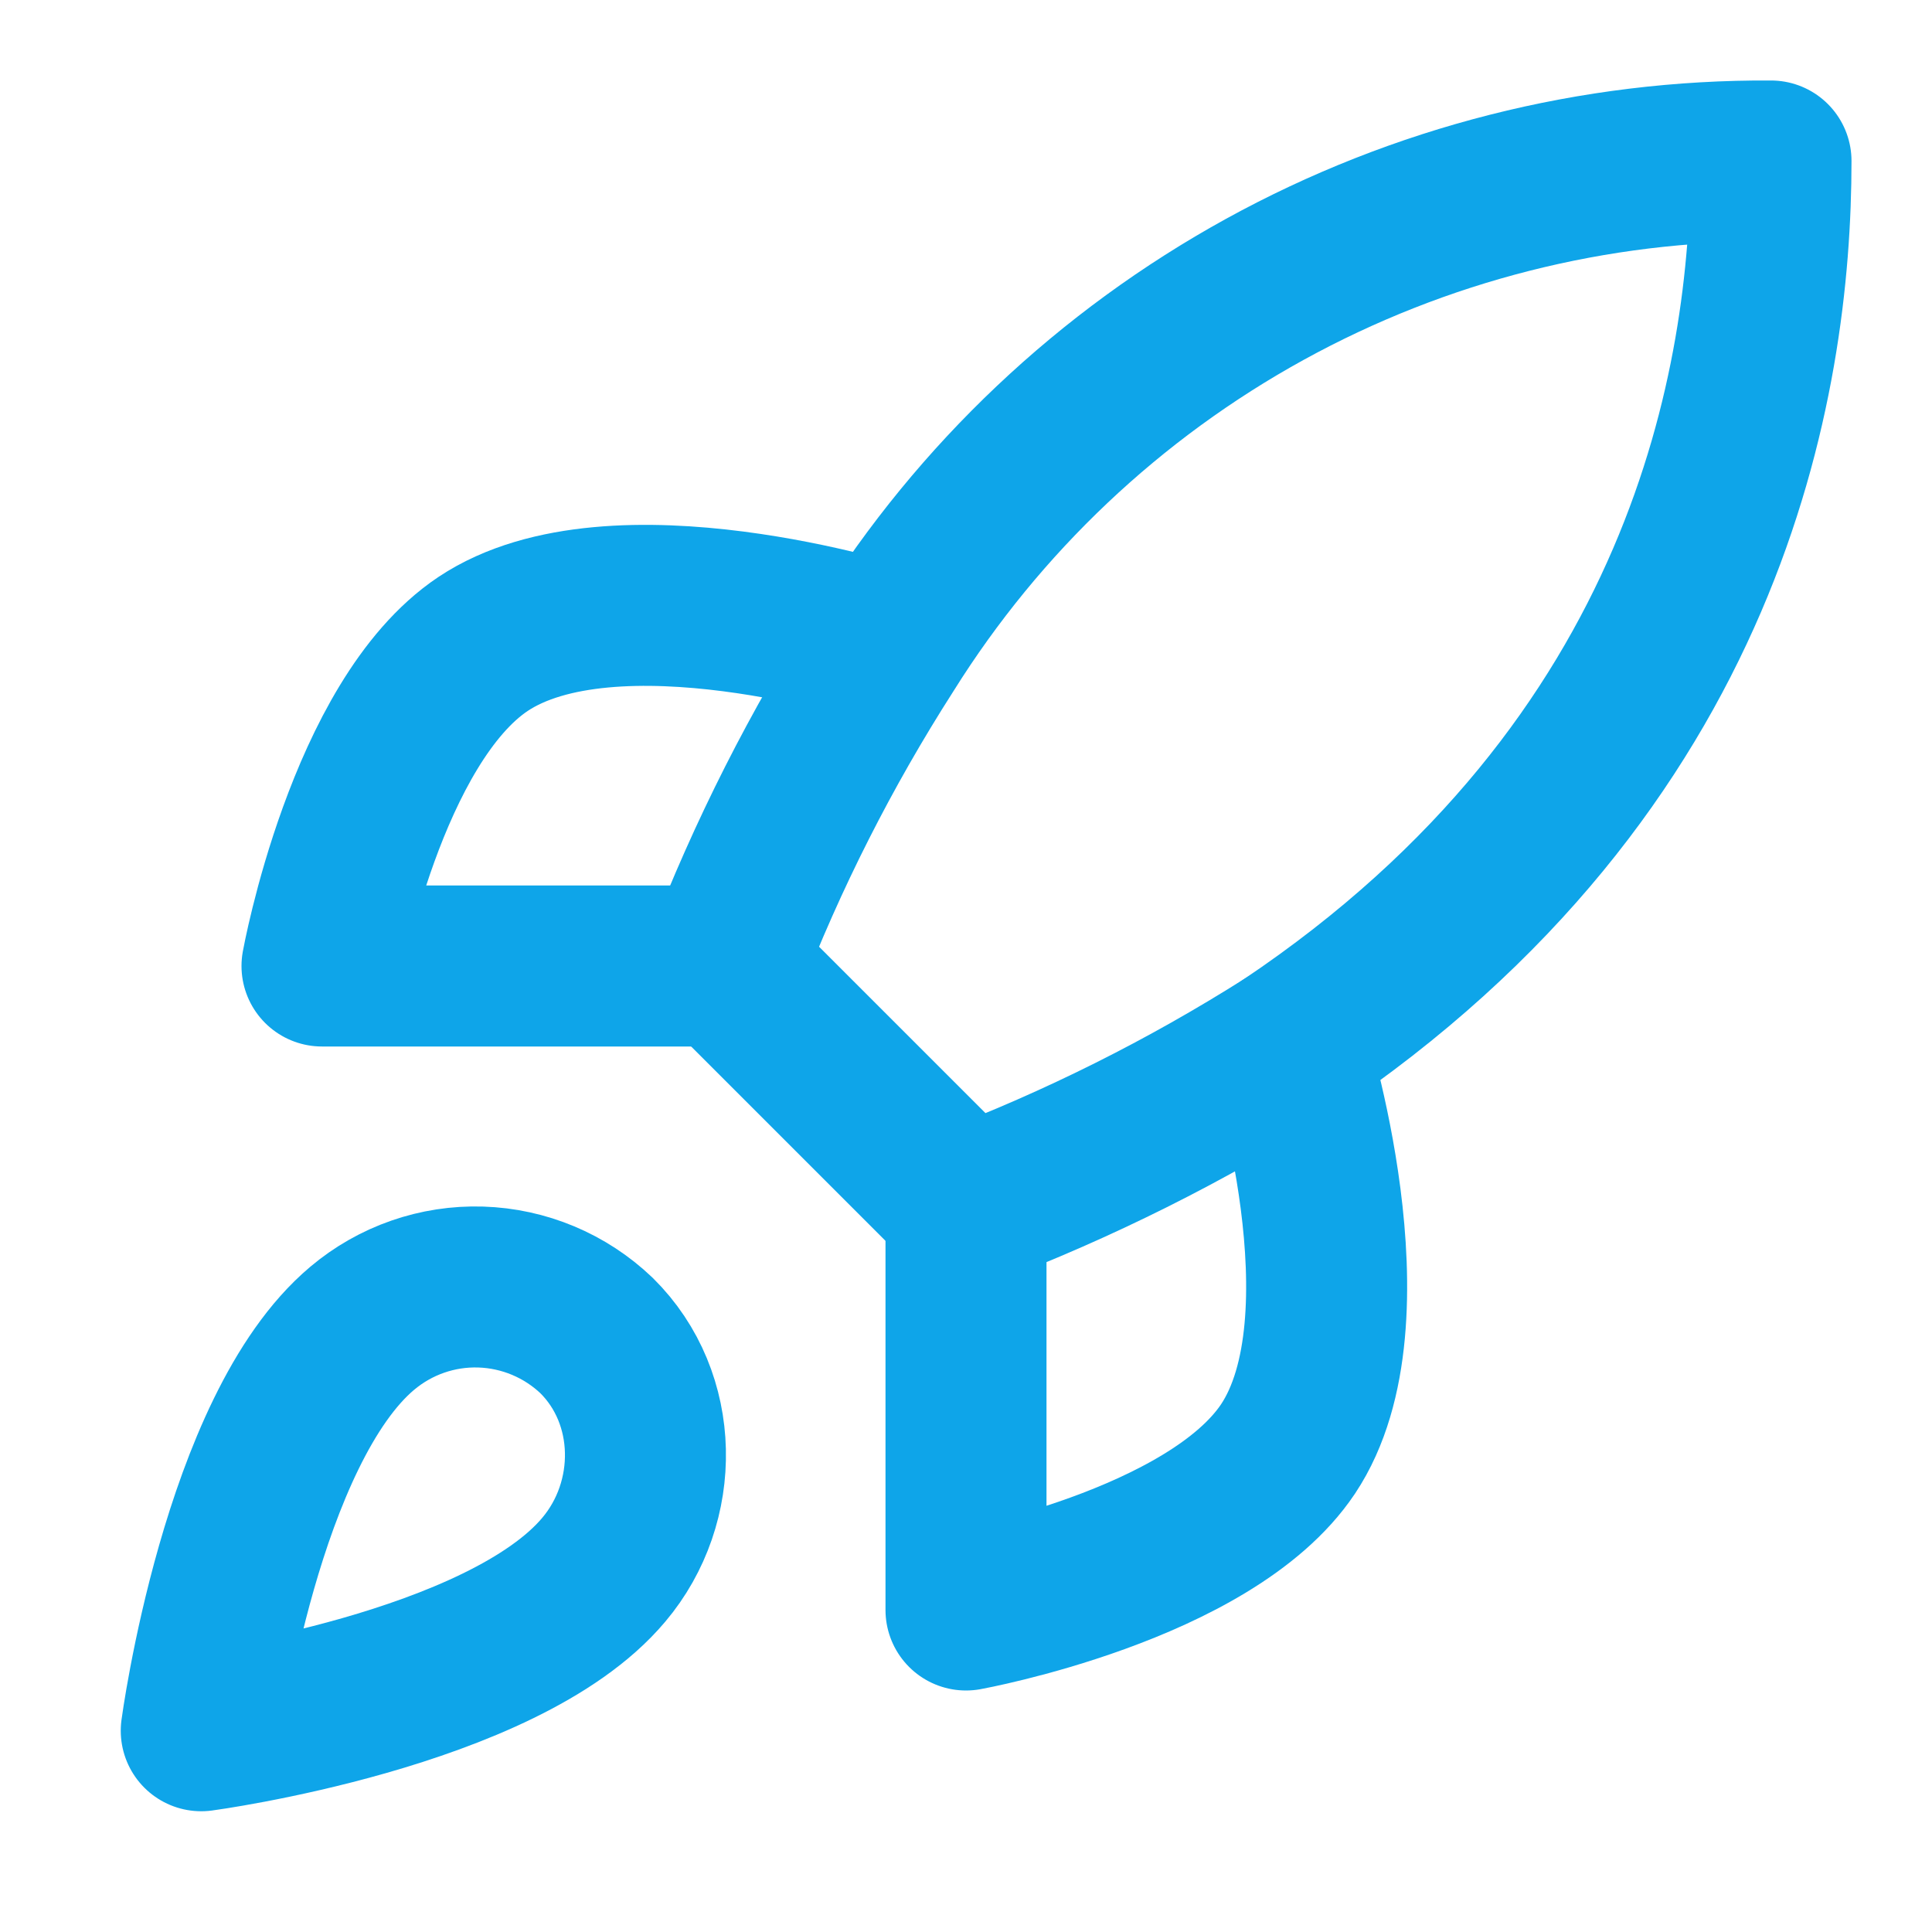
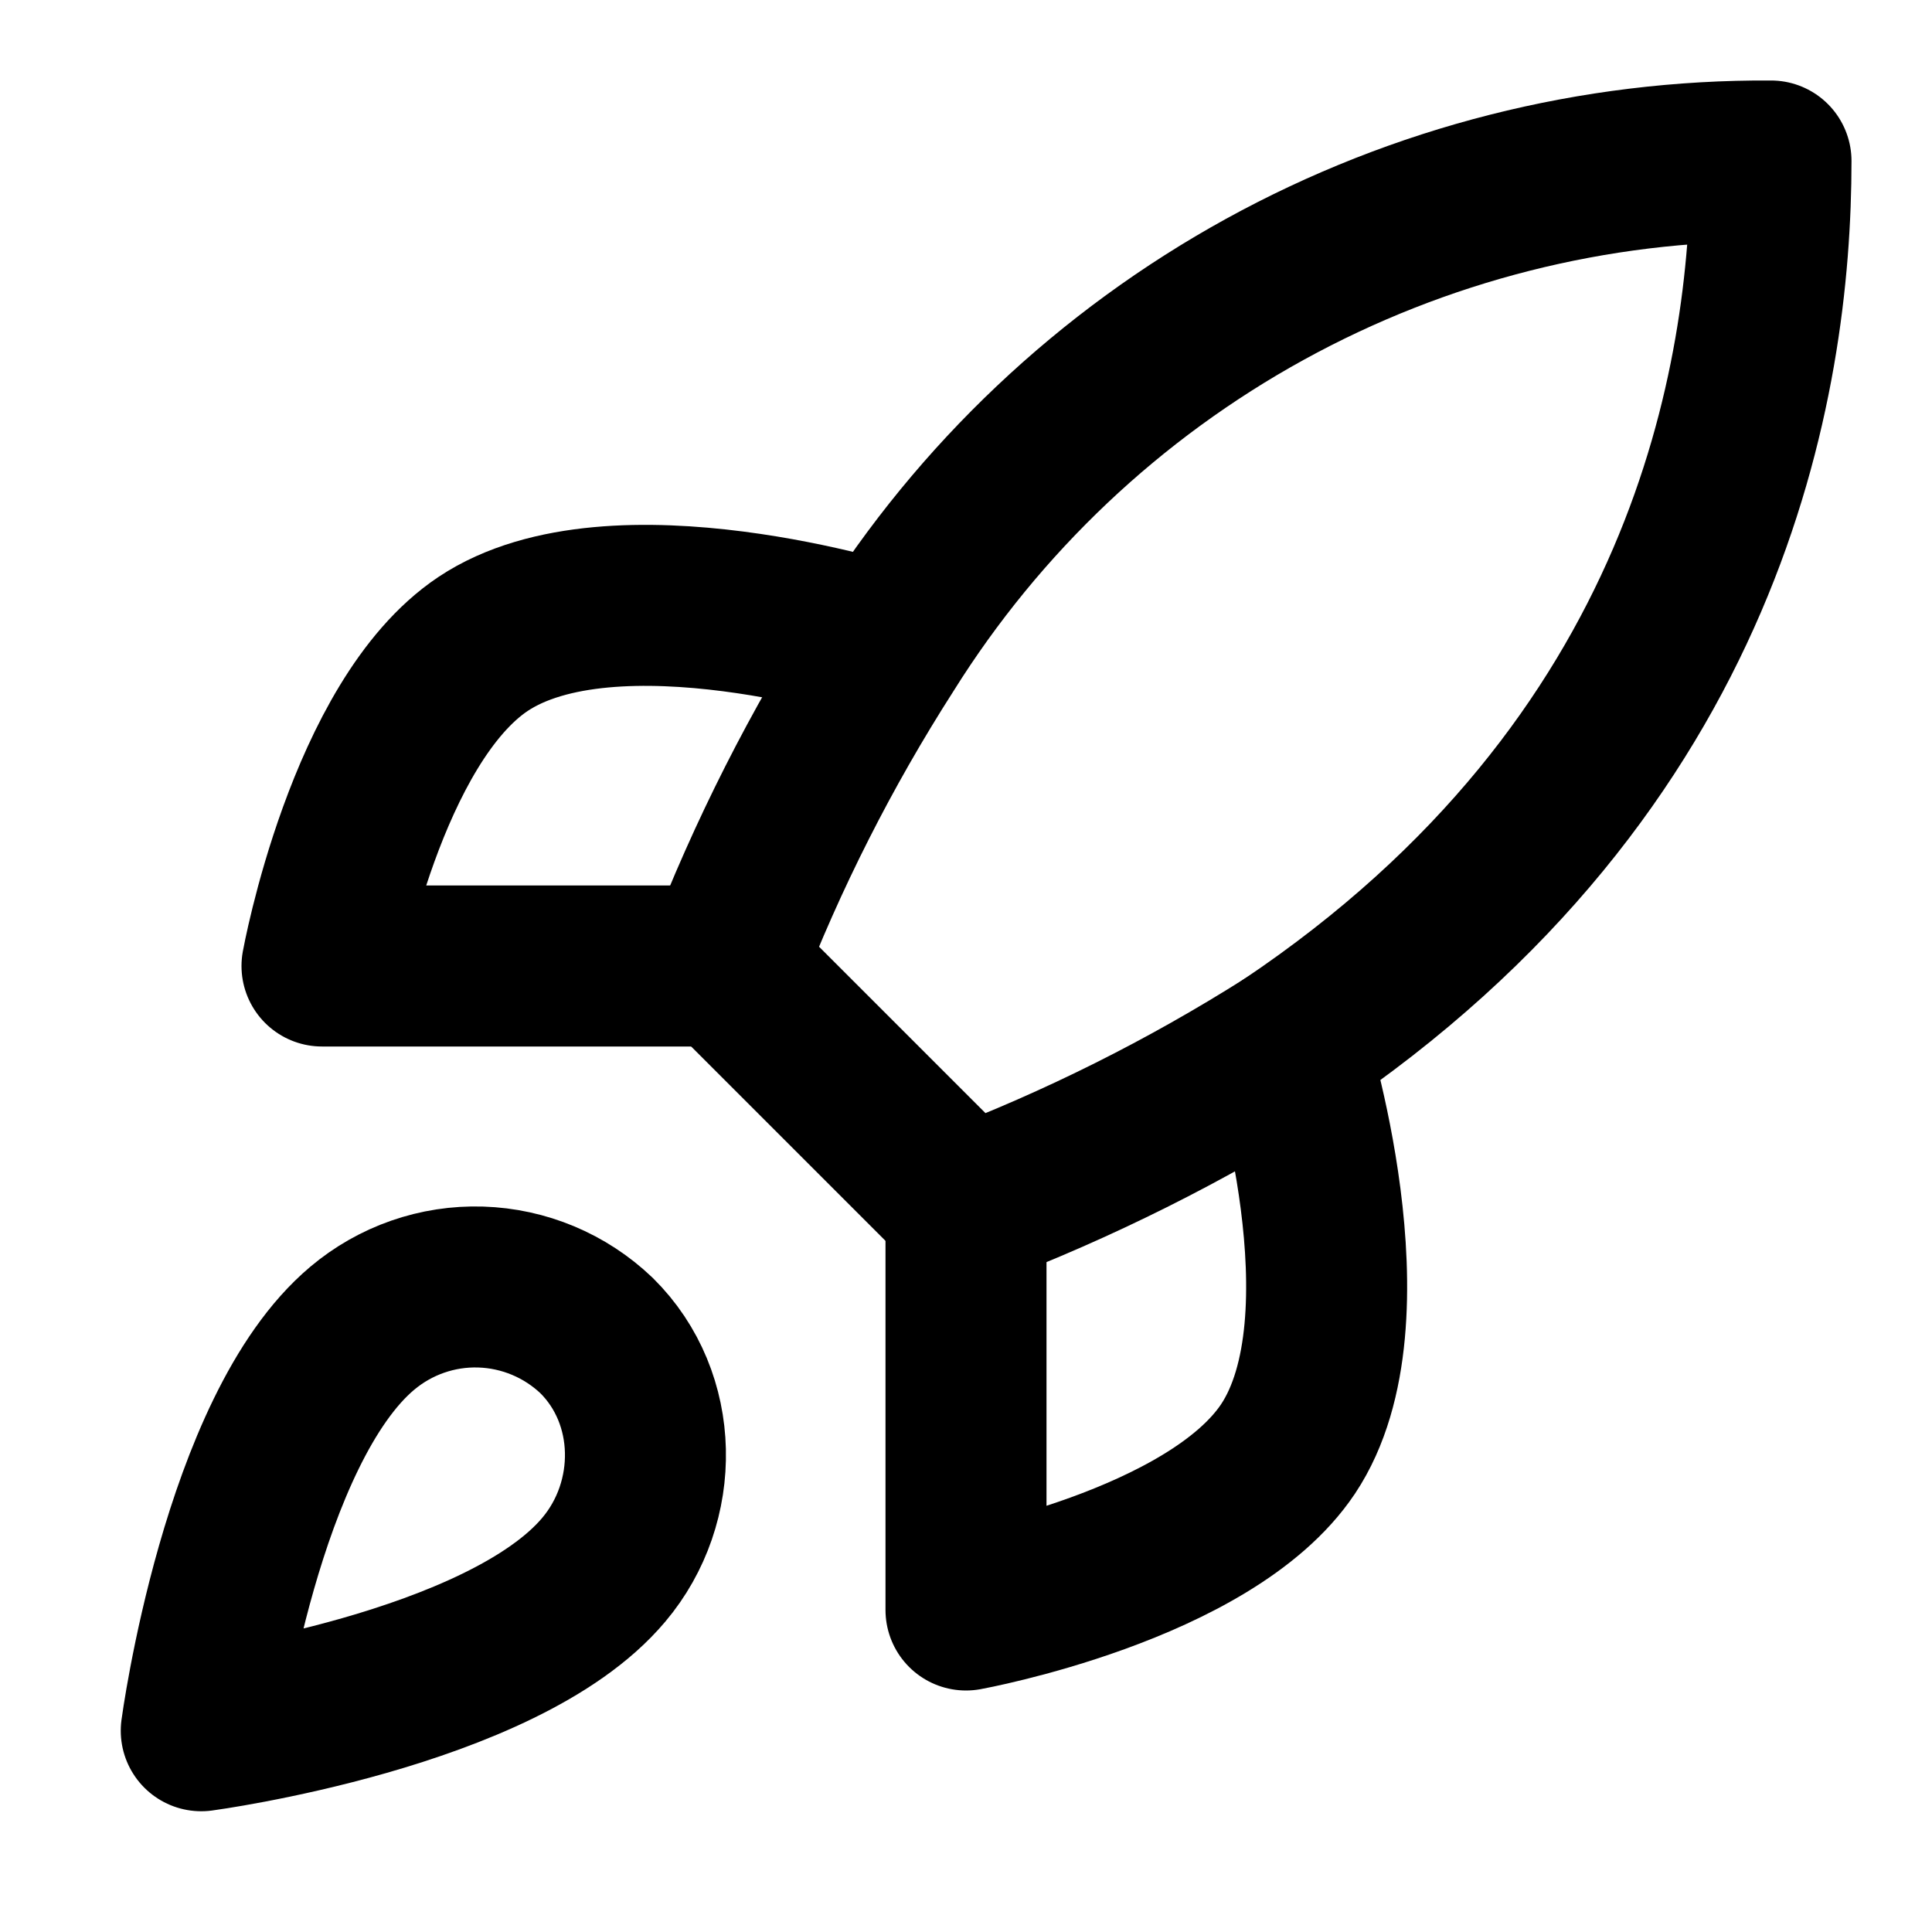
<svg xmlns="http://www.w3.org/2000/svg" width="24" height="24" viewBox="0 0 24 24" fill="none">
-   <path d="M4.5 16.5C3 17.76 2.5 21.5 2.5 21.5C2.5 21.5 6.24 21 7.5 19.5C8.21 18.66 8.2 17.37 7.41 16.59C7.021 16.219 6.509 16.005 5.972 15.988C5.435 15.971 4.911 16.154 4.5 16.5Z" stroke="#0EA5E9" stroke-width="2" stroke-linecap="round" stroke-linejoin="round" />
-   <path d="M12 15L9 12C9.532 10.619 10.202 9.296 11 8.05C12.165 6.187 13.788 4.653 15.713 3.594C17.638 2.535 19.803 1.986 22 2C22 4.72 21.22 9.5 16 13C14.737 13.799 13.397 14.469 12 15Z" stroke="#0EA5E9" stroke-width="2" stroke-linecap="round" stroke-linejoin="round" />
-   <path d="M9 12H4C4 12 4.55 8.97 6 8C7.62 6.92 11 8 11 8" stroke="#0EA5E9" stroke-width="2" stroke-linecap="round" stroke-linejoin="round" />
-   <path d="M12 15V20C12 20 15.03 19.45 16 18C17.08 16.38 16 13 16 13" stroke="#0EA5E9" stroke-width="2" stroke-linecap="round" stroke-linejoin="round" />
+   <path d="M4.5 16.5C3 17.76 2.5 21.5 2.5 21.5C2.5 21.5 6.24 21 7.5 19.5C8.21 18.66 8.2 17.37 7.41 16.59C7.021 16.219 6.509 16.005 5.972 15.988C5.435 15.971 4.911 16.154 4.5 16.5Z" stroke="currentColor" stroke-width="2" stroke-linecap="round" stroke-linejoin="round" />
+   <path d="M12 15L9 12C9.532 10.619 10.202 9.296 11 8.05C12.165 6.187 13.788 4.653 15.713 3.594C17.638 2.535 19.803 1.986 22 2C22 4.72 21.22 9.5 16 13C14.737 13.799 13.397 14.469 12 15Z" stroke="currentColor" stroke-width="2" stroke-linecap="round" stroke-linejoin="round" />
+   <path d="M9 12H4C4 12 4.55 8.97 6 8C7.62 6.92 11 8 11 8" stroke="currentColor" stroke-width="2" stroke-linecap="round" stroke-linejoin="round" />
+   <path d="M12 15V20C12 20 15.03 19.45 16 18C17.08 16.38 16 13 16 13" stroke="currentColor" stroke-width="2" stroke-linecap="round" stroke-linejoin="round" />
</svg>
